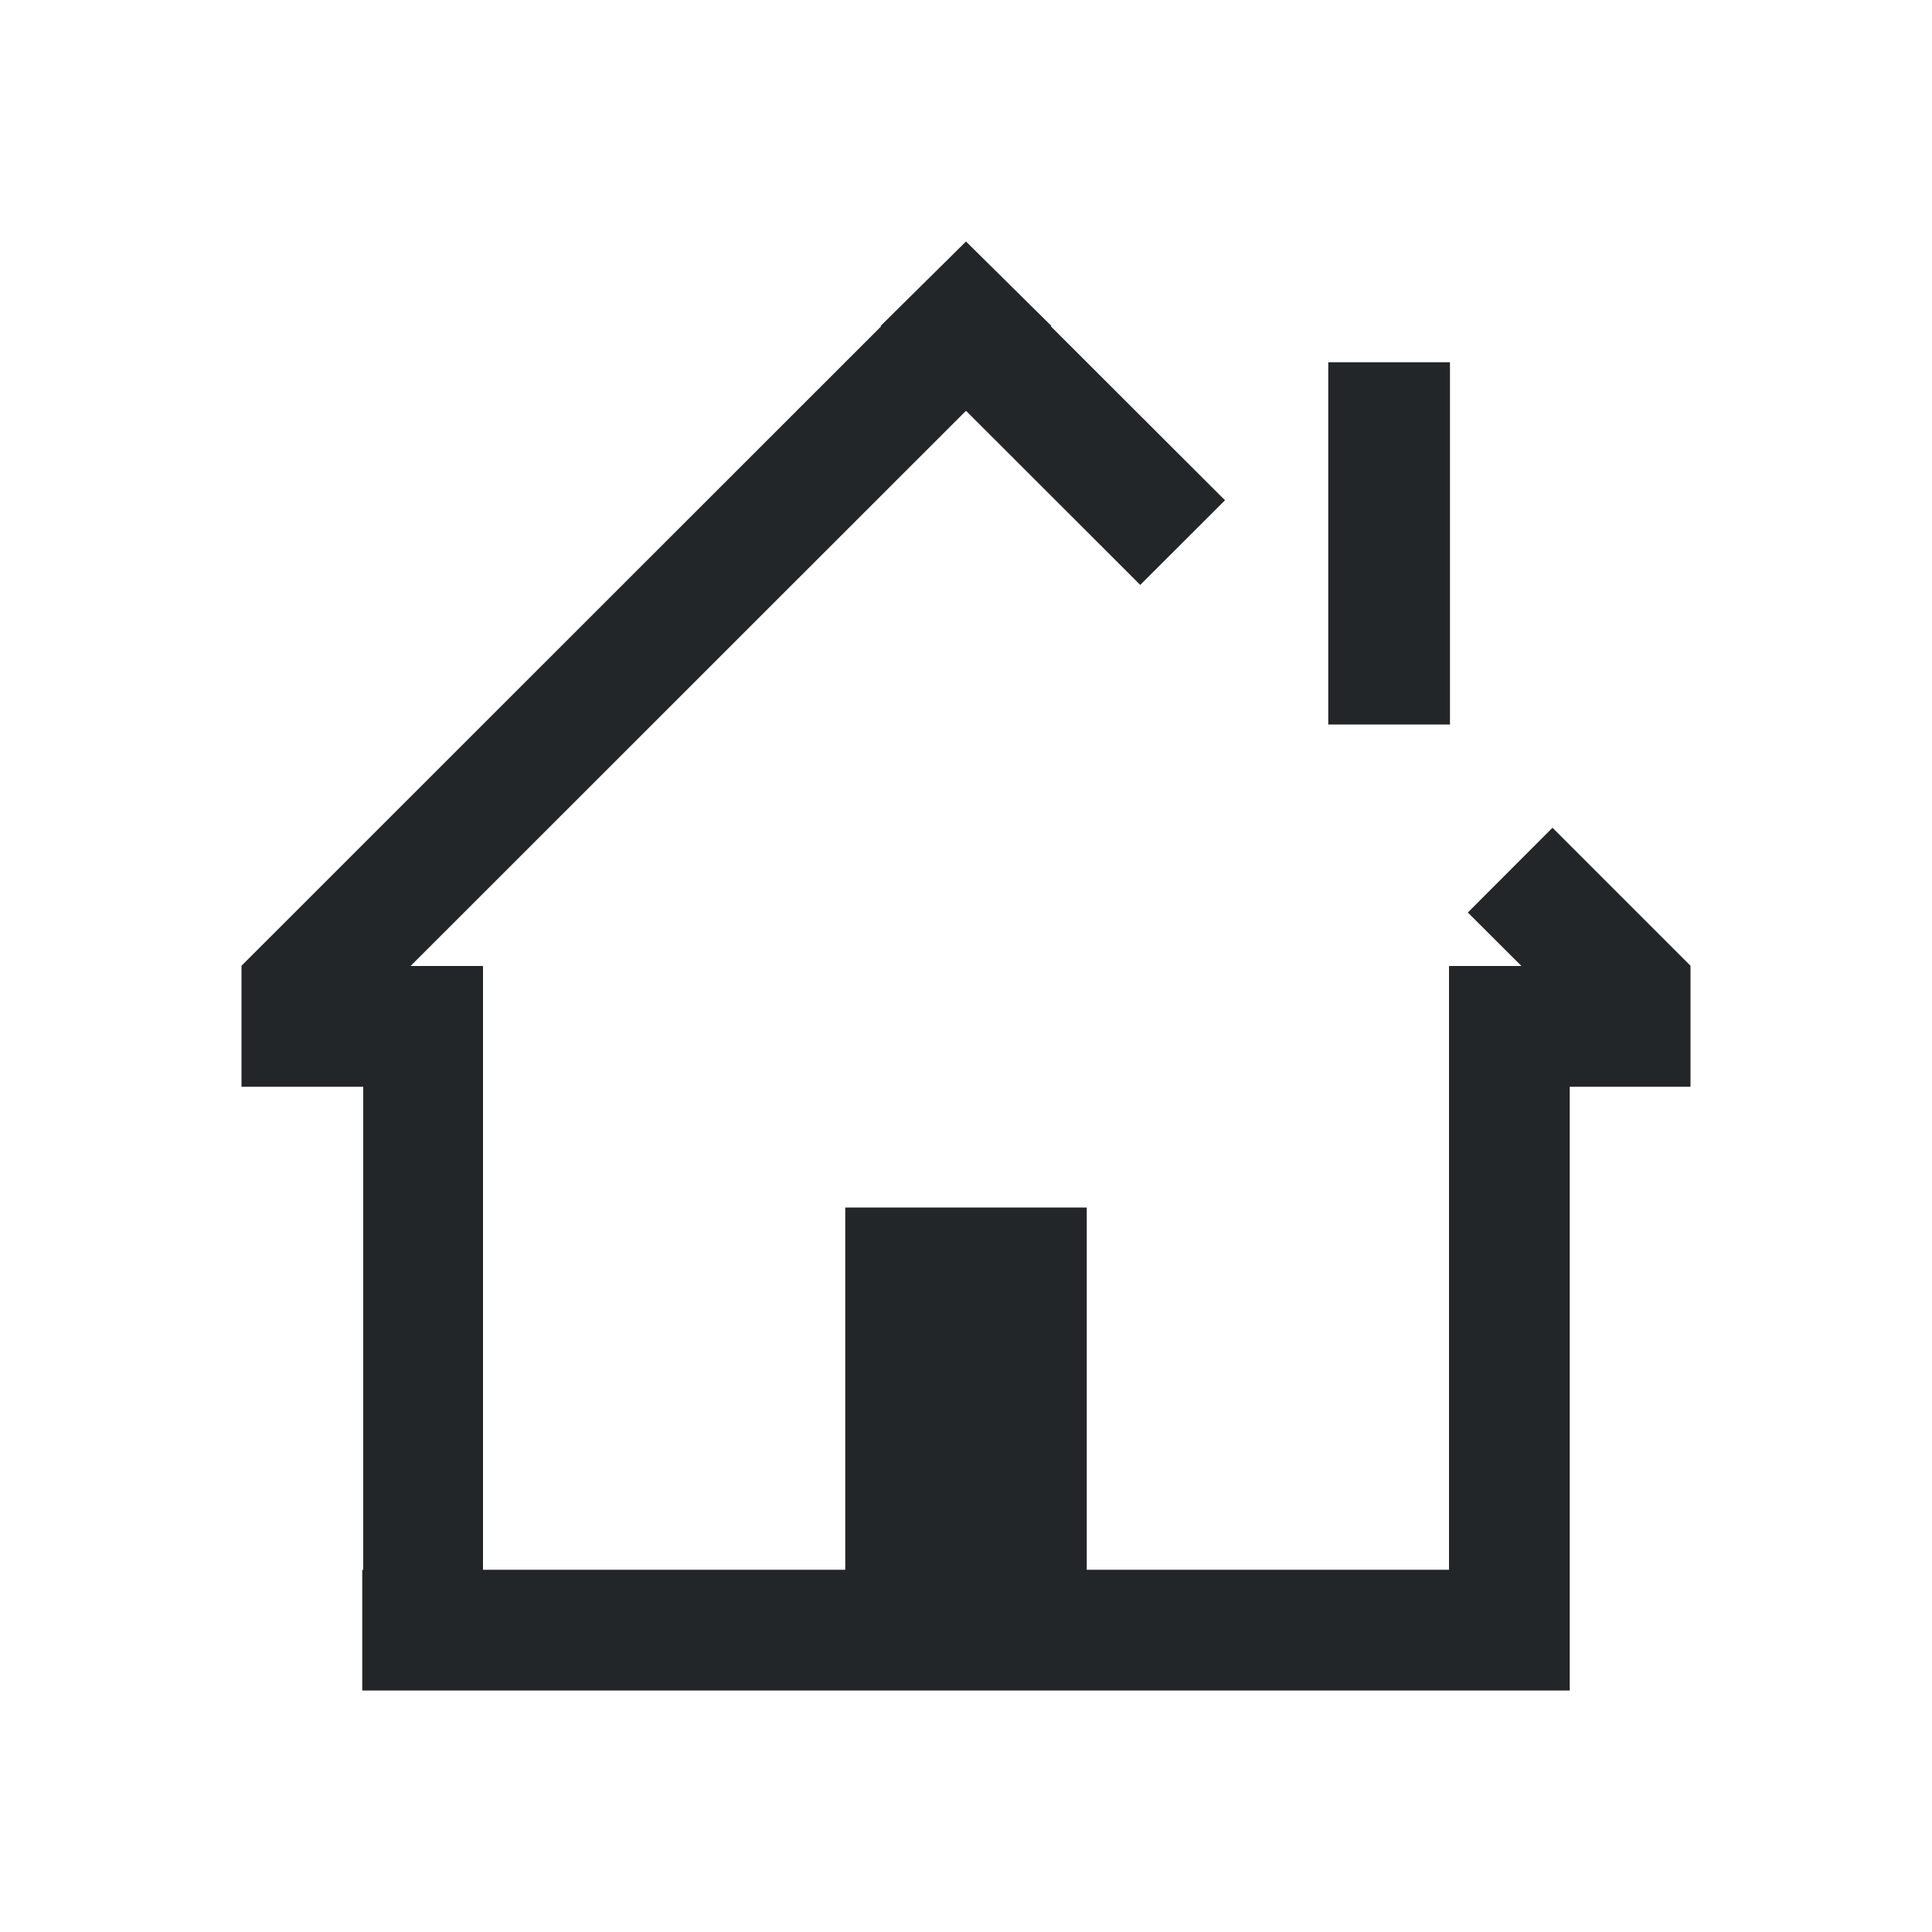
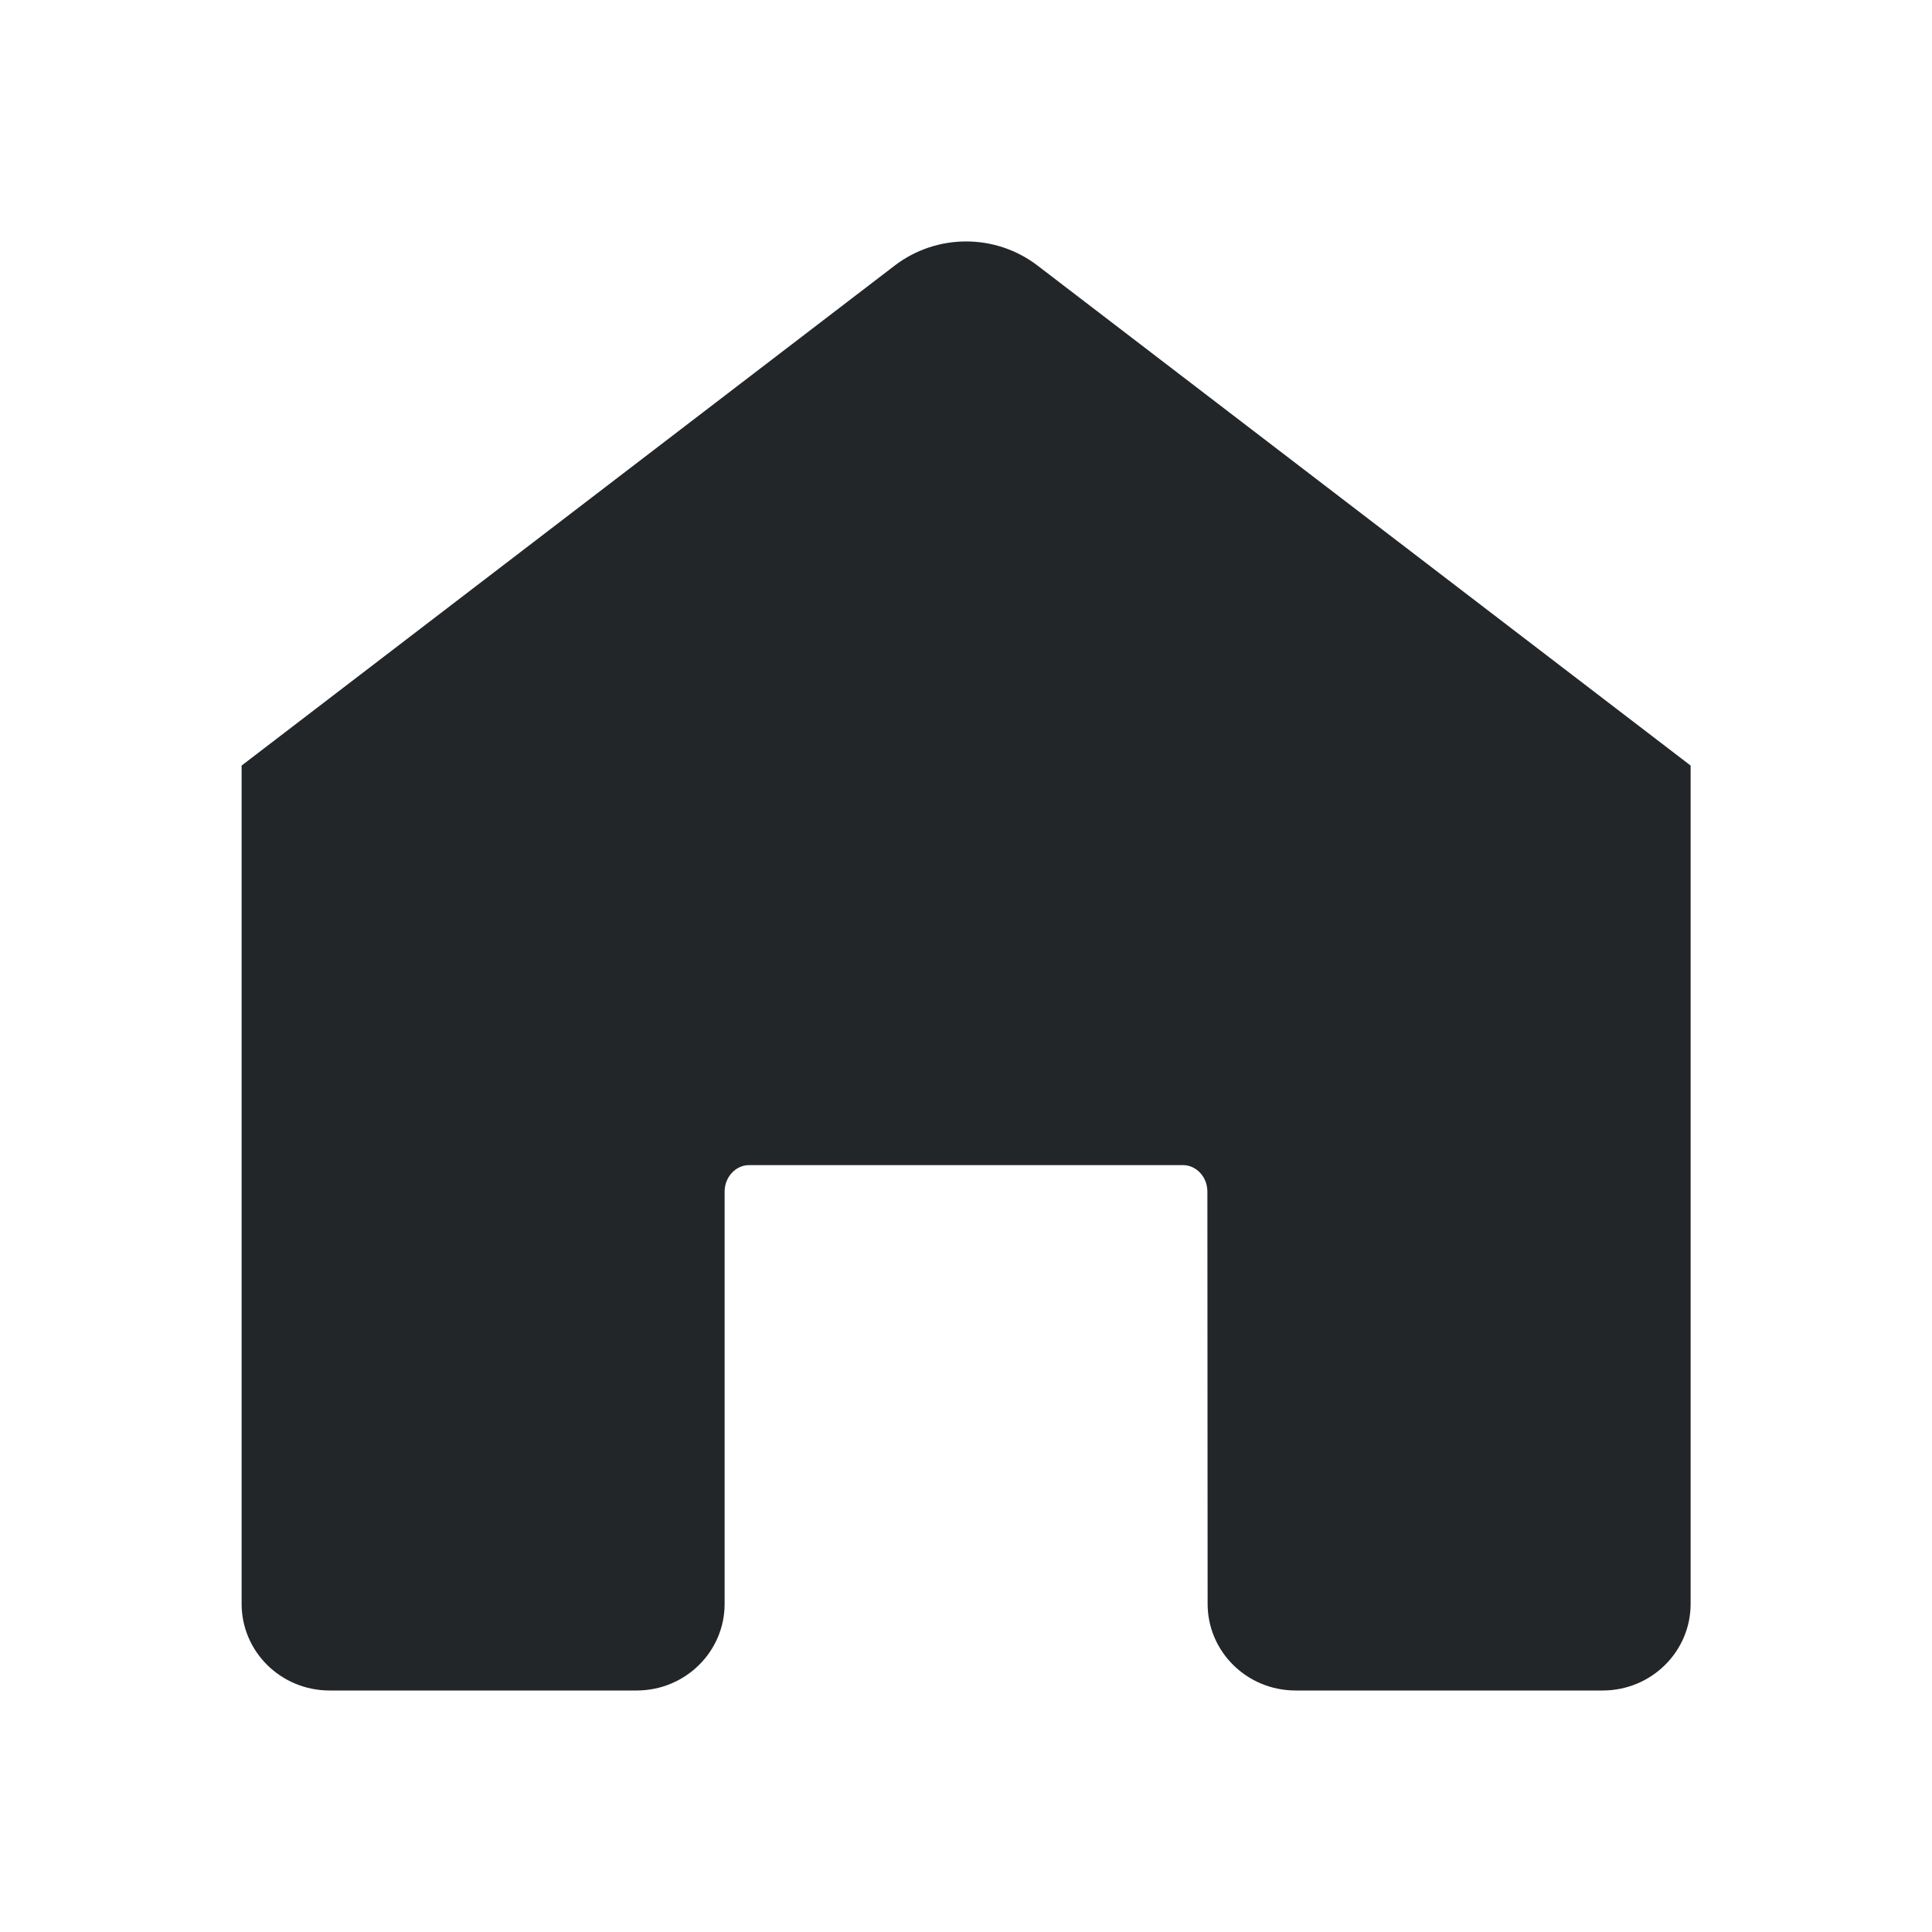
- <svg xmlns="http://www.w3.org/2000/svg" viewBox="0 0 16 16">
-   <defs id="defs3051">
-     <style type="text/css" id="current-color-scheme">
-       .ColorScheme-Text {
+ <svg xmlns="http://www.w3.org/2000/svg" version="1.1" viewBox="0 0 16 16">
+   <defs>
+     <style id="current-color-scheme" type="text/css">.ColorScheme-Text {
        color:#232629;
-       }
-       </style>
+       }</style>
  </defs>
-   <path style="fill:currentColor;fill-opacity:1;stroke:none" d="M 8 2 L 7.293 2.699 L 7.297 2.703 L 2 7.998 L 2 8 L 2 9 L 3.008 9 L 3.008 13 L 3 13 L 3 14 L 13 14 L 13 13 L 13 9 L 14 9 L 14 8 L 14 7.998 L 12.857 6.855 L 12.156 7.557 L 12.6 8 L 12 8 L 12 13 L 9 13 L 9 10 L 7 10 L 7 13 L 4 13 L 4 9 L 4 8 L 3.4 8 L 7.998 3.404 L 8 3.406 L 8.002 3.404 L 9.443 4.844 L 10.145 4.143 L 8.703 2.703 L 8.707 2.699 L 8 2 z M 11 3 L 11 6 L 12.008 6 L 12.008 3 L 11 3 z " class="ColorScheme-Text" />
+   <path id="house" class="ColorScheme-Text" d="m9.999 9.869c0-0.125-0.094-0.22-0.202-0.22h-3.594c-0.108 0-0.202 0.096-0.202 0.22v3.414c0 0.394-0.324 0.717-0.729 0.717h-2.542c-0.405 0-0.729-0.323-0.729-0.717v-6.943l5.409-4.141c0.348-0.266 0.834-0.266 1.182-3e-6l5.409 4.141v6.943c0 0.394-0.324 0.717-0.729 0.717h-2.542c-0.405 0-0.729-0.323-0.729-0.717z" fill="currentColor" />
</svg>
